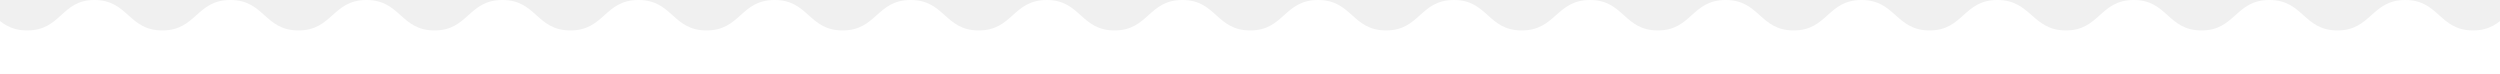
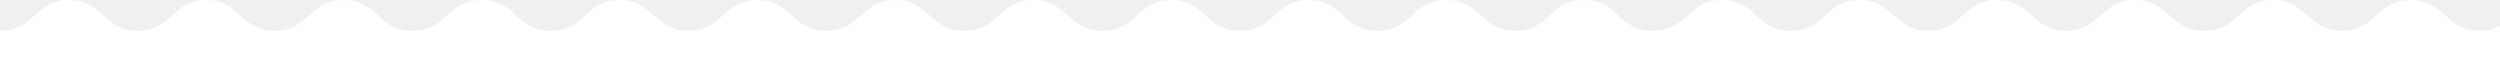
- <svg xmlns="http://www.w3.org/2000/svg" width="1150" height="34" viewBox="0 0 1150 34" fill="none">
-   <path d="M1168.8 0C1153.15 0 1153.15 14 1137.61 14C1122.07 14 1121.96 0 1106.41 0C1090.87 0 1090.76 14 1075.22 14C1059.57 14 1059.57 0 1043.91 0C1028.26 0 1028.26 14 1012.72 14C997.065 14 997.065 0 981.522 0C965.87 0 965.87 14 950.326 14C934.783 14 934.348 0 918.804 0C903.152 0 903.152 14 887.609 14C872.065 14 871.848 0 856.304 0C840.652 0 840.652 14 825.109 14C809.456 14 809.456 0 793.804 0C778.152 0 778.152 14 762.609 14C746.956 14 746.957 0 731.413 0C715.87 0 715.652 14 700 14C684.348 14 684.348 0 668.804 0C653.152 0 653.152 14 637.609 14C621.956 14 621.956 0 606.304 0C590.652 0 590.652 14 575.109 14C559.456 14 559.457 0 543.913 0C528.261 0 528.261 14 512.717 14C497.065 14 497.065 0 481.522 0C465.87 0 465.87 14 450.217 14C434.565 14 434.565 0 418.913 0C403.261 0 403.261 14 387.609 14C371.957 14 371.957 0 356.304 0C340.652 0 340.652 14 325 14C309.348 14 309.348 0 293.696 0C278.043 0 278.043 14 262.391 14C246.739 14 246.739 0 231.087 0C215.435 0 215.435 14 199.891 14C184.239 14 184.239 0 168.587 0C152.935 0 152.935 14 137.283 14C121.63 14 121.63 0 105.978 0C90.326 0 90.326 14 74.674 14C59.022 14 59.022 0 43.37 0C28.152 0 28.152 14 12.5 14C-3.152 14 -3.152 0 -18.696 0C-34.239 0 -34.348 14 -50 14V34H1200V14C1184.35 14 1184.35 0 1168.8 0Z" fill="white" />
+ <svg xmlns="http://www.w3.org/2000/svg" width="1134" height="34" viewBox="0 0 1134 34" fill="none">
+   <path d="M1218.8 0c-15.65 0-15.65 14-31.19 14-15.54 0-15.65-14-31.2-14-15.54 0-15.65 14-31.19 14-15.65 0-15.65-14-31.31-14-15.65 0-15.65 14-31.19 14-15.65 0-15.65-14-31.2-14-15.65 0-15.65 14-31.19 14-15.55 0-15.98-14-31.53-14-15.65 0-15.65 14-31.2 14-15.53 0-15.75-14-31.3-14-15.65 0-15.65 14-31.2 14-15.64 0-15.64-14-31.3-14-15.65 0-15.65 14-31.2 14-15.64 0-15.64-14-31.19-14-15.54 0-15.76 14-31.41 14S734.35 0 718.8 0c-15.65 0-15.65 14-31.2 14-15.64 0-15.64-14-31.3-14-15.65 0-15.65 14-31.2 14-15.64 0-15.64-14-31.19-14-15.65 0-15.65 14-31.2 14-15.64 0-15.64-14-31.19-14-15.65 0-15.65 14-31.3 14-15.66 0-15.66-14-31.3-14-15.66 0-15.66 14-31.31 14-15.65 0-15.65-14-31.3-14-15.66 0-15.66 14-31.31 14-15.65 0-15.65-14-31.3-14-15.66 0-15.66 14-31.3 14-15.66 0-15.66-14-31.31-14-15.65 0-15.65 14-31.2 14-15.65 0-15.65-14-31.3-14-15.66 0-15.66 14-31.3 14-15.66 0-15.66-14-31.31-14-15.65 0-15.65 14-31.3 14-15.66 0-15.66-14-31.31-14C78.15 0 78.15 14 62.5 14S46.85 0 31.3 0C15.76 0 15.65 14 0 14v20h1250V14c-15.65 0-15.65-14-31.2-14Z" fill="#fff" />
</svg>
